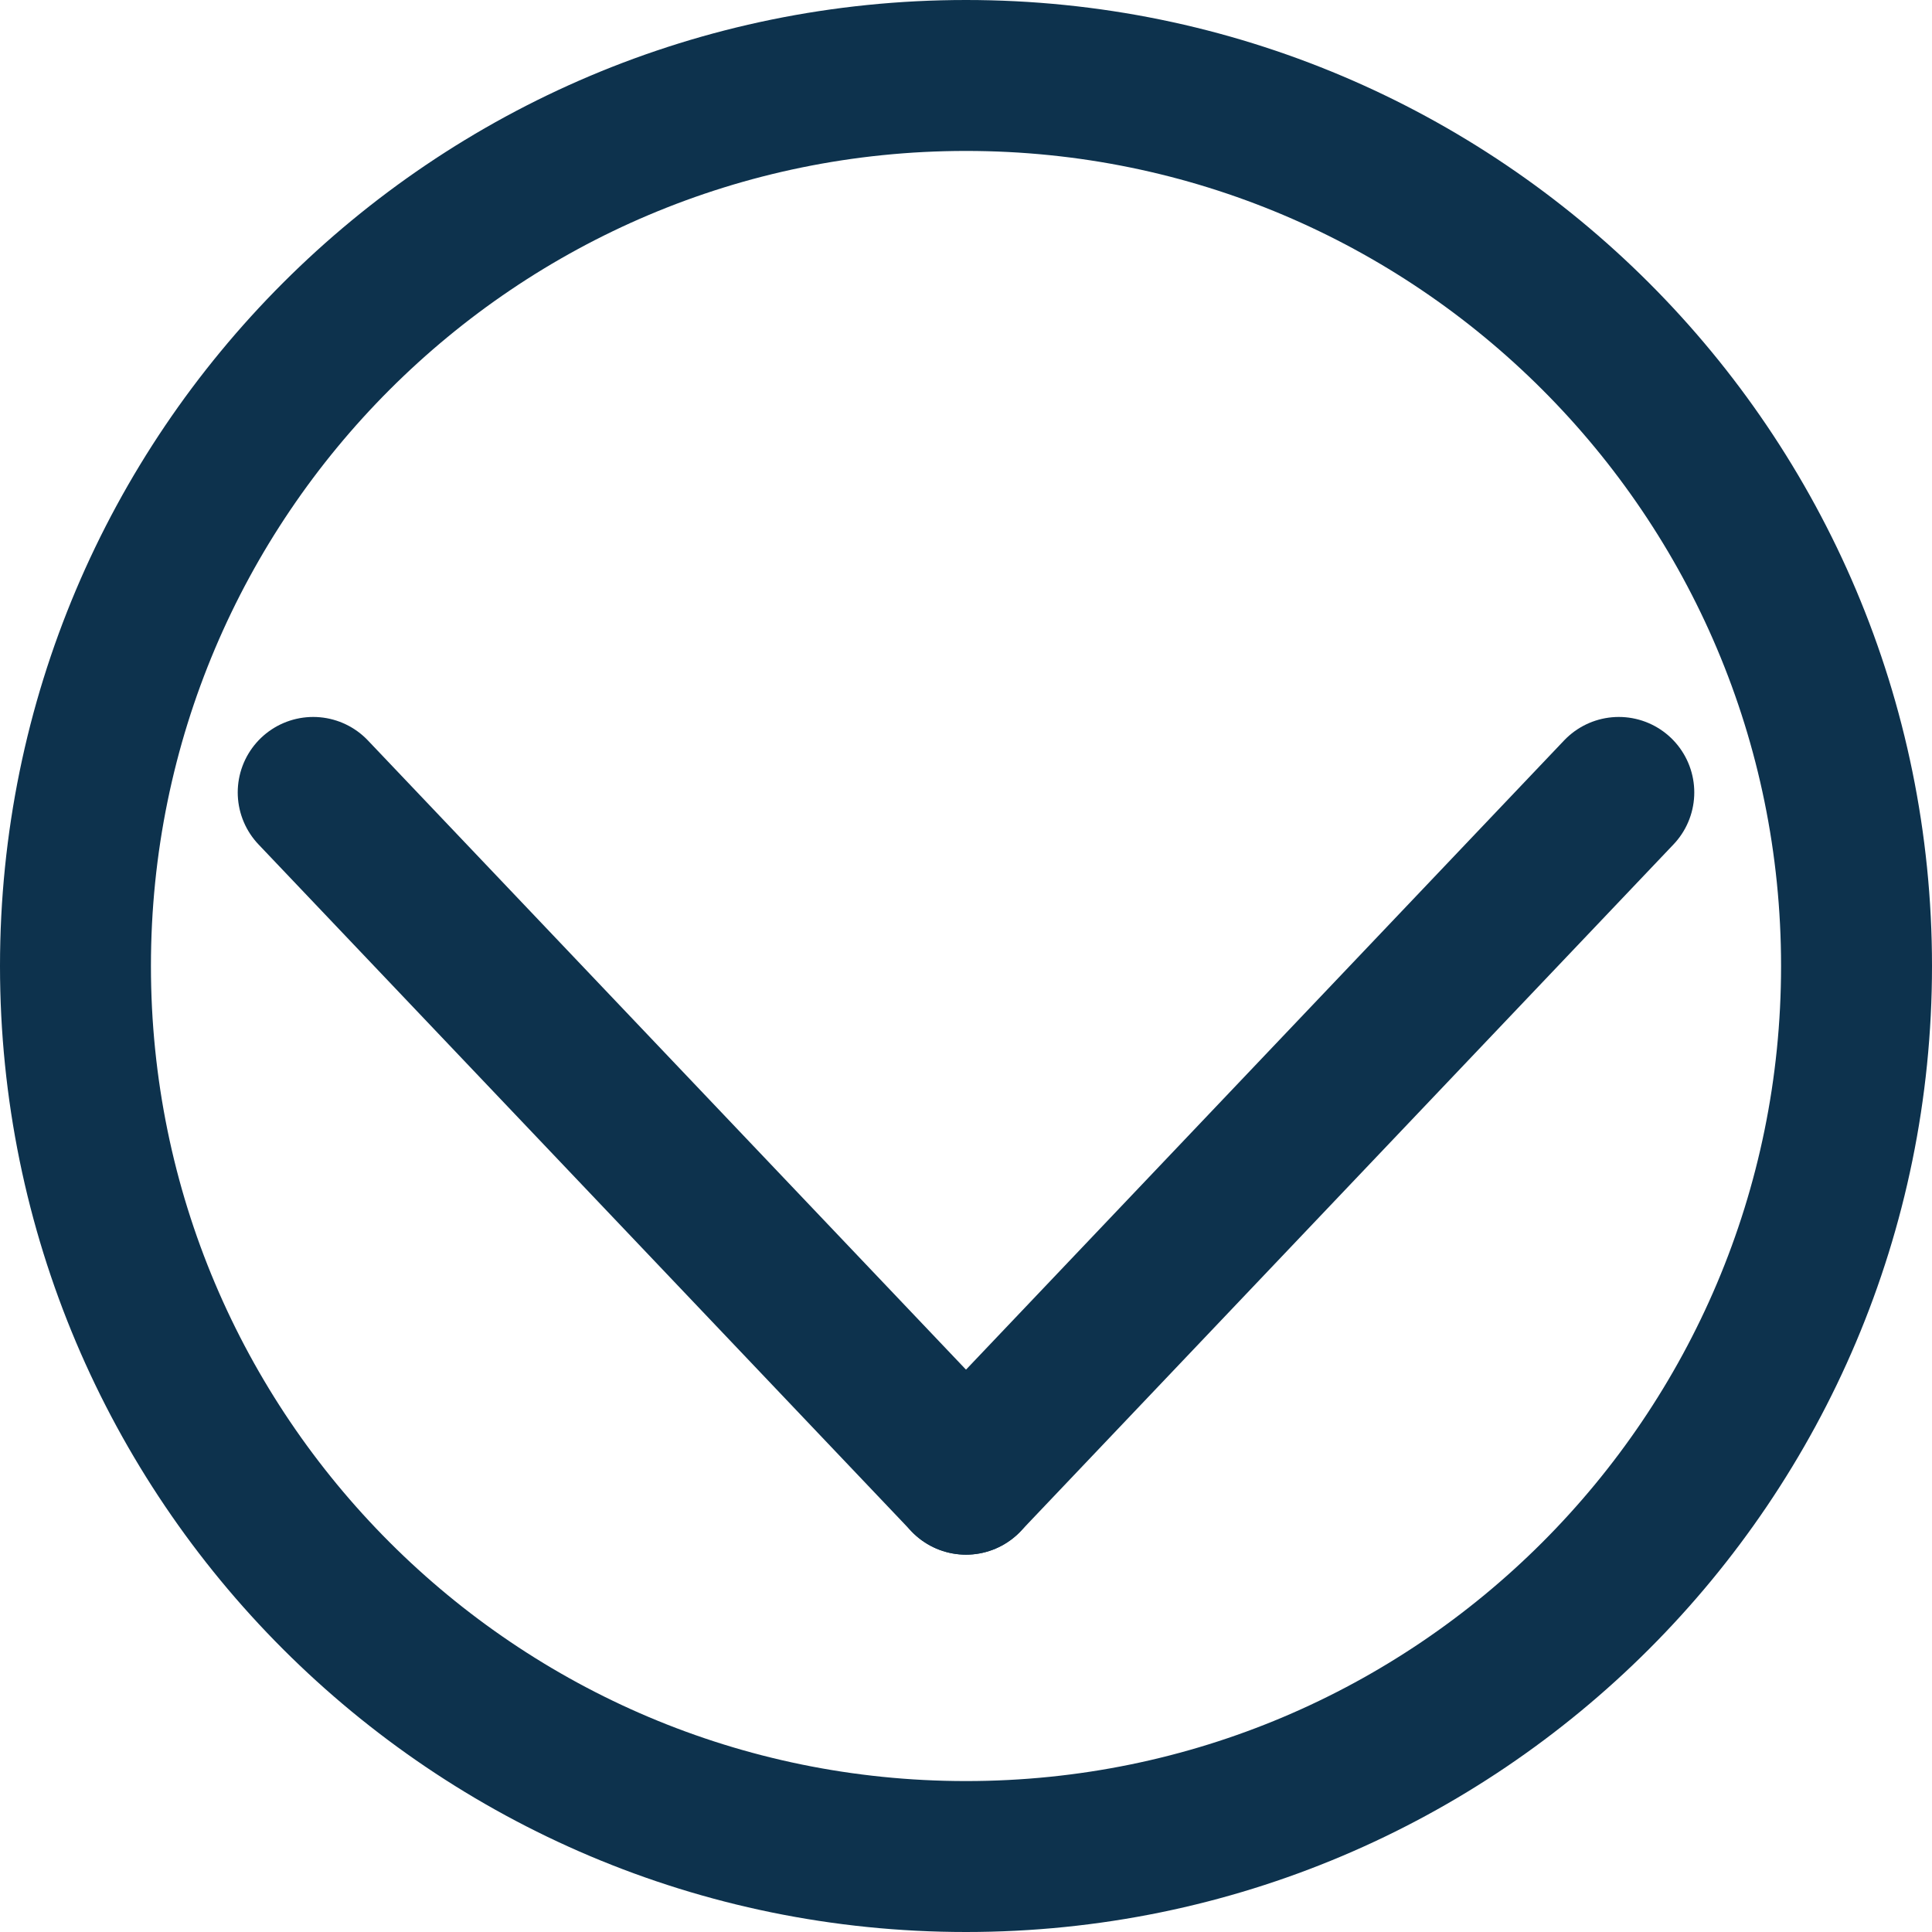
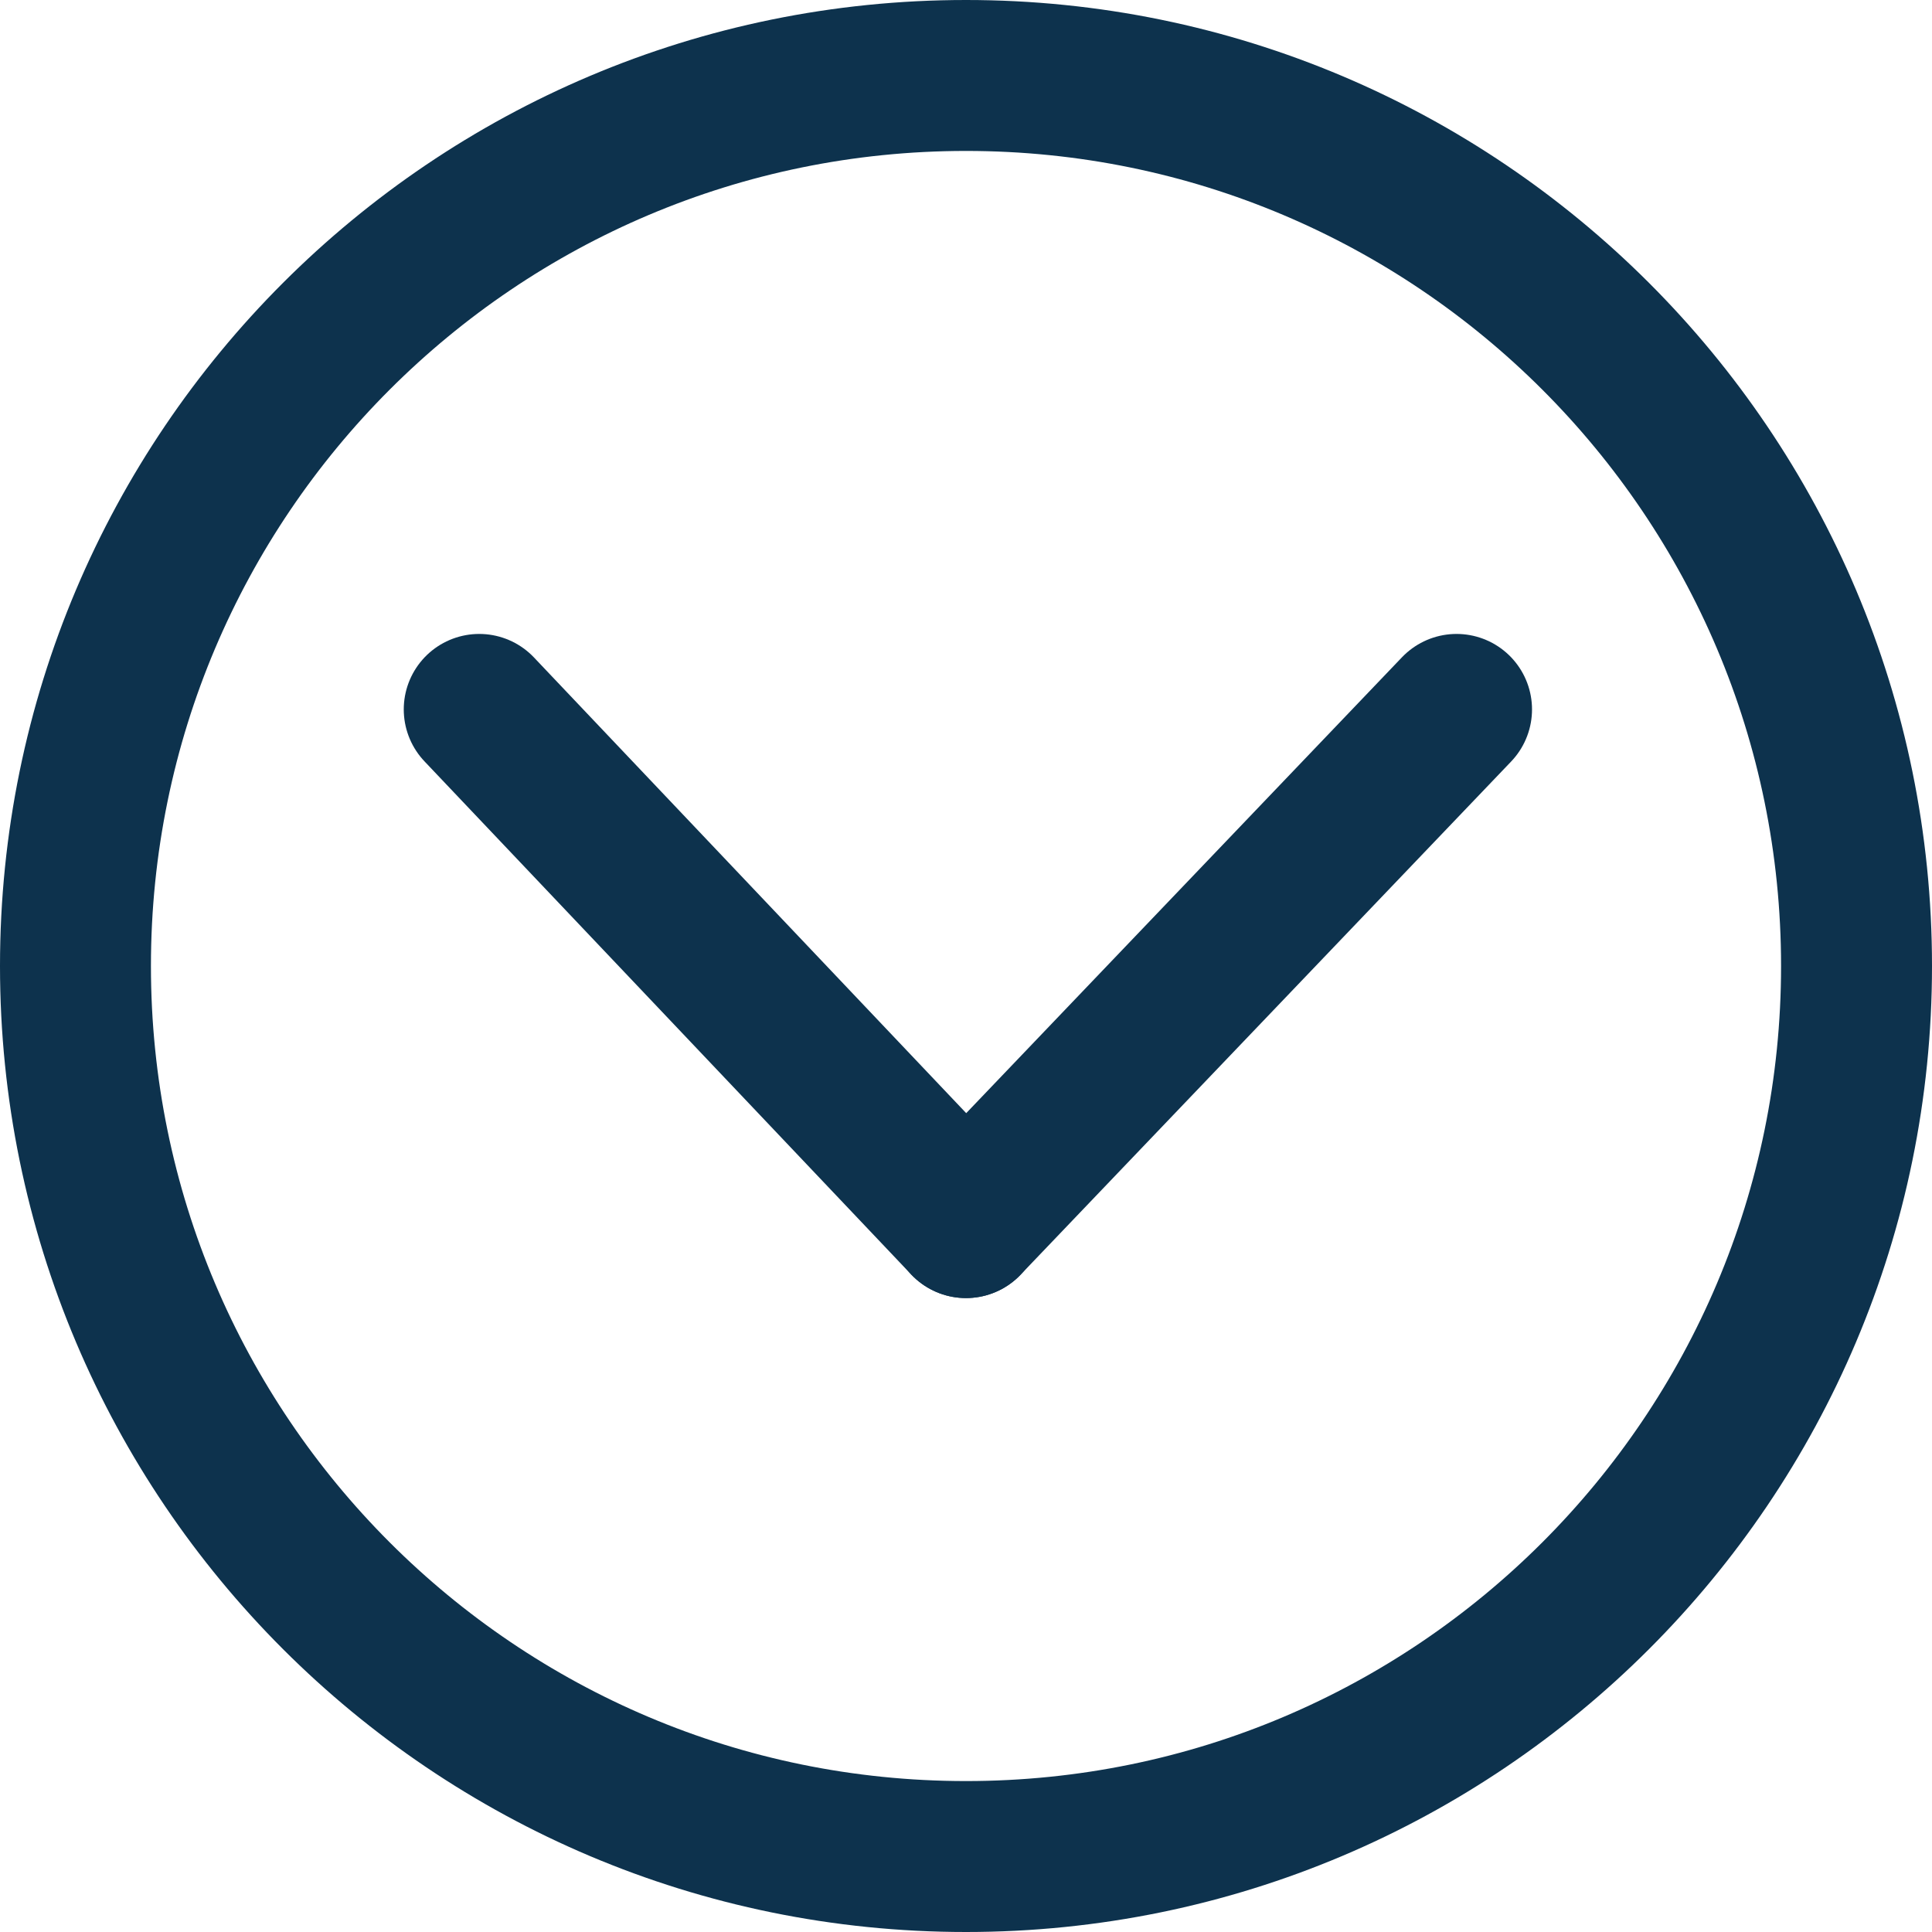
<svg xmlns="http://www.w3.org/2000/svg" width="512" height="512" viewBox="0 0 512 512">
  <g id="down_arrow_blue" data-name="down arrow blue" transform="translate(-542 -667)">
    <g id="Ellipse_273" data-name="Ellipse 273" transform="translate(542 667)" fill="none" stroke="#0d324d" stroke-width="40">
      <circle cx="256" cy="256" r="256" stroke="none" />
      <circle cx="256" cy="256" r="236" fill="none" />
    </g>
-     <g id="Group_757" data-name="Group 757" transform="translate(-0.5 27.5)">
-       <line id="Line_23" data-name="Line 23" x2="173" y2="182" transform="translate(625.5 849.5)" fill="none" stroke="#0d324d" stroke-linecap="round" stroke-width="40" />
-       <line id="Line_24" data-name="Line 24" x1="173" y2="182" transform="translate(798.5 849.5)" fill="none" stroke="#0d324d" stroke-linecap="round" stroke-width="40" />
+     <g id="Group_757" data-name="Group 757" transform="translate(43.5 5.5)">
+       <line id="Line_23" data-name="Line 23" x2="129" y2="136" transform="translate(625.5 849.5)" fill="none" stroke="#0d324d" stroke-linecap="round" stroke-width="40" />
+       <line id="Line_24" data-name="Line 24" x1="130" y2="136" transform="translate(754.5 849.5)" fill="none" stroke="#0d324d" stroke-linecap="round" stroke-width="40" />
    </g>
  </g>
</svg>
